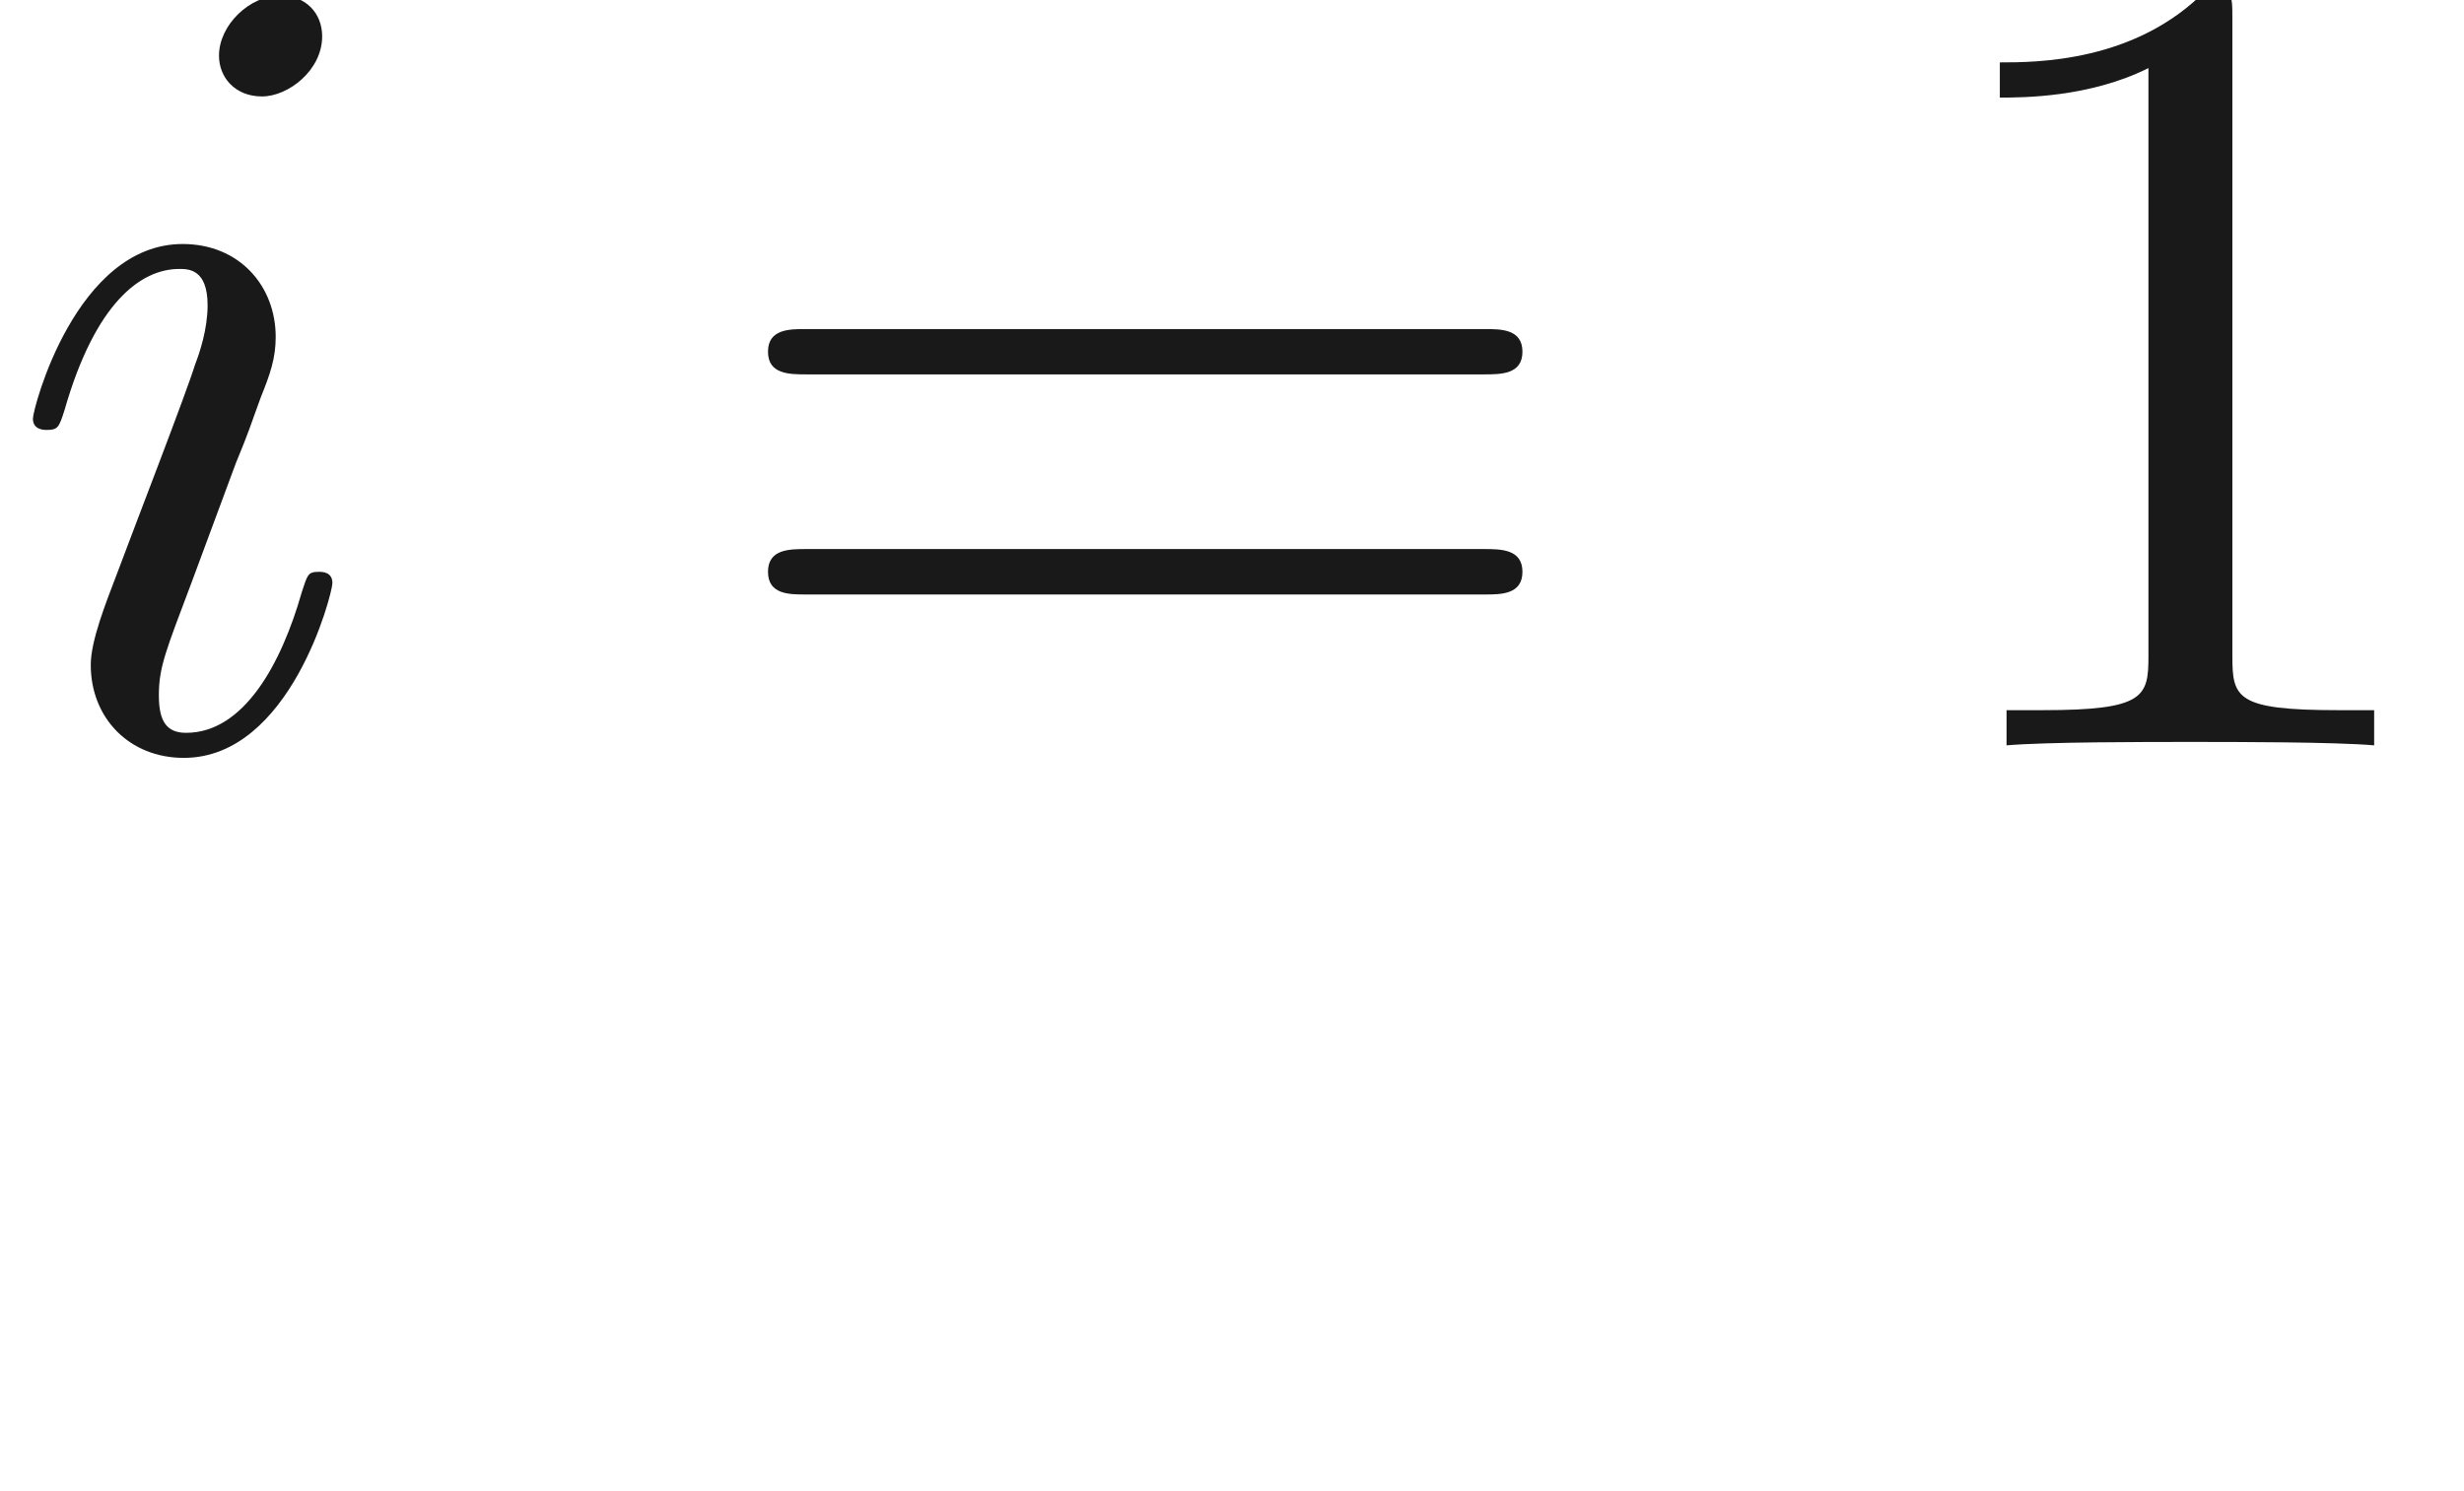
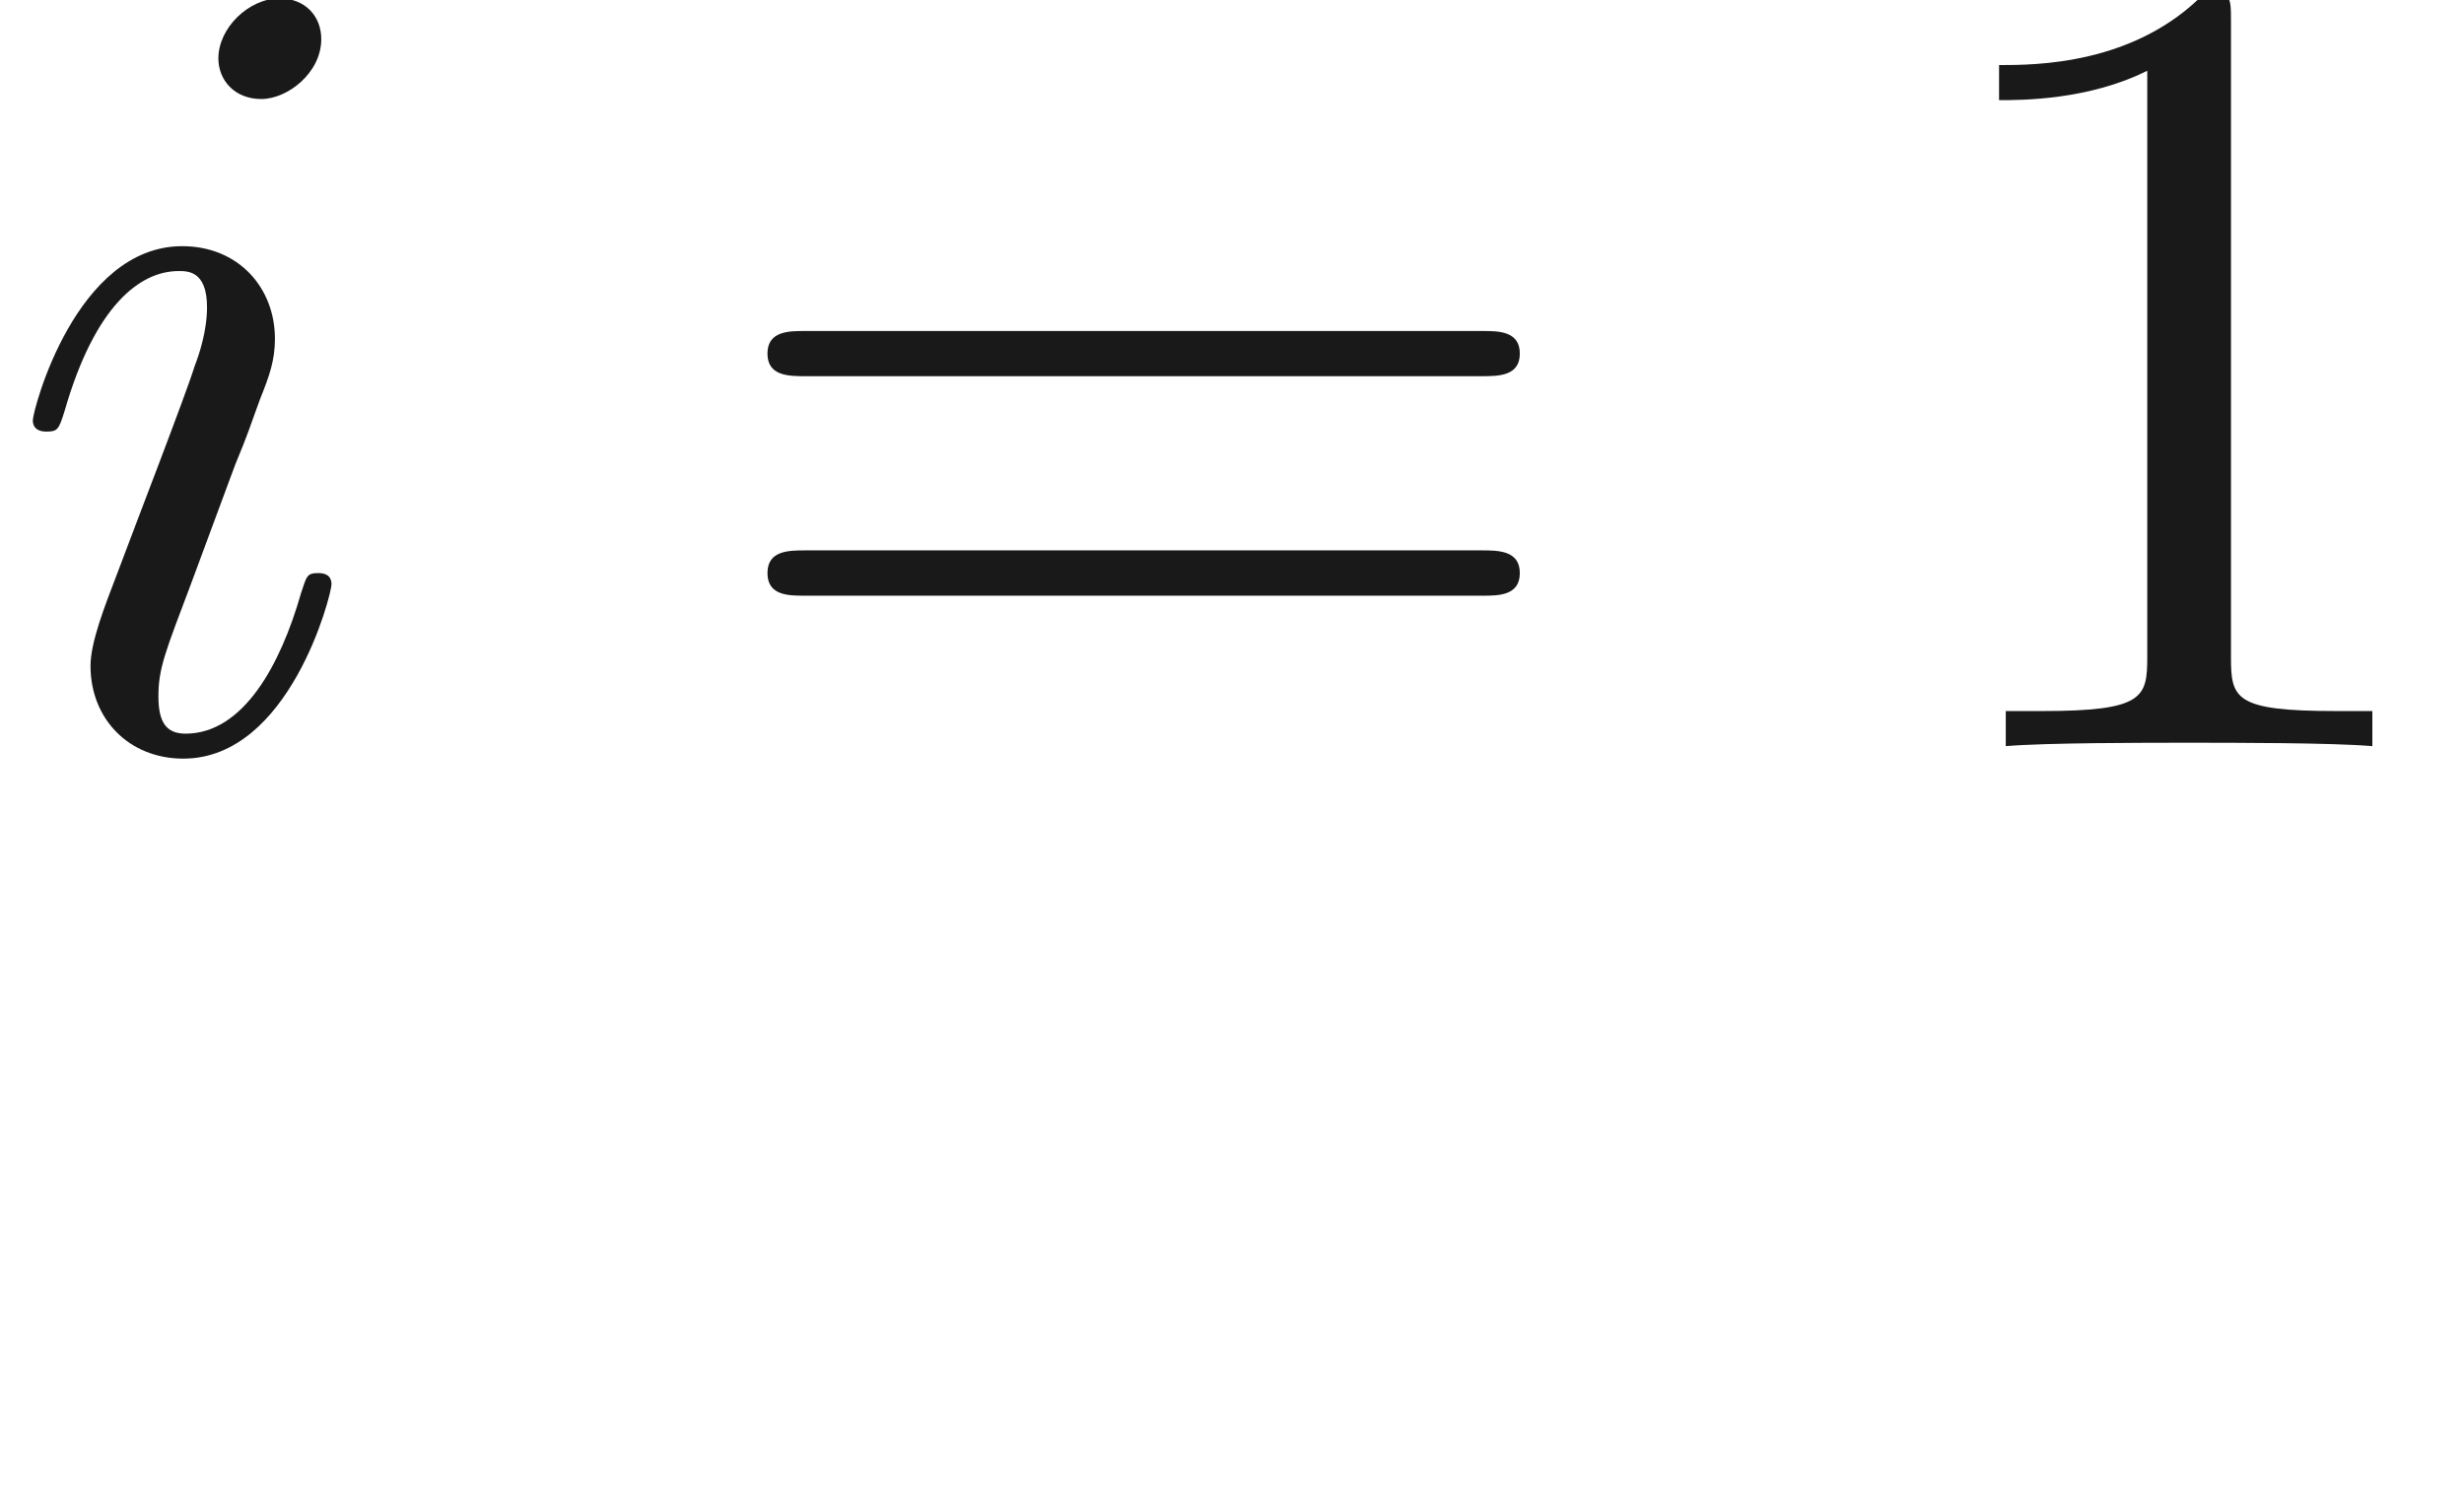
- <svg xmlns="http://www.w3.org/2000/svg" xmlns:ns1="http://github.com/leegao/readme2tex/" xmlns:xlink="http://www.w3.org/1999/xlink" height="13.092pt" ns1:offset="-3.9999999995821156e-05" version="1.1" viewBox="-52.093 -68.583 21.637 13.092" width="21.637pt">
+ <svg xmlns="http://www.w3.org/2000/svg" xmlns:ns1="http://github.com/leegao/readme2tex/" xmlns:xlink="http://www.w3.org/1999/xlink" height="13.141pt" ns1:offset="2.6645352591003757e-15" version="1.1" viewBox="-52.075 -68.608 21.697 13.141" width="21.697pt">
  <defs>
-     <path d="M2.829 -6.227C2.829 -6.426 2.69 -6.585 2.461 -6.585C2.192 -6.585 1.923 -6.326 1.923 -6.057C1.923 -5.868 2.062 -5.699 2.301 -5.699C2.531 -5.699 2.829 -5.928 2.829 -6.227ZM2.072 -2.481C2.192 -2.77 2.192 -2.79 2.291 -3.059C2.371 -3.258 2.421 -3.397 2.421 -3.587C2.421 -4.035 2.102 -4.403 1.604 -4.403C0.667 -4.403 0.289 -2.959 0.289 -2.869C0.289 -2.77 0.389 -2.77 0.408 -2.77C0.508 -2.77 0.518 -2.79 0.568 -2.949C0.837 -3.885 1.235 -4.184 1.574 -4.184C1.654 -4.184 1.823 -4.184 1.823 -3.865C1.823 -3.656 1.753 -3.447 1.714 -3.347C1.634 -3.088 1.186 -1.933 1.026 -1.504C0.927 -1.245 0.797 -0.917 0.797 -0.707C0.797 -0.239 1.136 0.11 1.614 0.11C2.55 0.11 2.919 -1.335 2.919 -1.425C2.919 -1.524 2.829 -1.524 2.8 -1.524C2.7 -1.524 2.7 -1.494 2.65 -1.345C2.471 -0.717 2.142 -0.11 1.634 -0.11C1.465 -0.11 1.395 -0.209 1.395 -0.438C1.395 -0.687 1.455 -0.827 1.684 -1.435L2.072 -2.481Z" id="g0-105" />
+     <path d="M2.829 -6.227C2.829 -6.426 2.69 -6.585 2.461 -6.585C2.192 -6.585 1.923 -6.326 1.923 -6.057C1.923 -5.868 2.062 -5.699 2.301 -5.699C2.531 -5.699 2.829 -5.928 2.829 -6.227ZM2.072 -2.481C2.192 -2.77 2.192 -2.79 2.291 -3.059C2.371 -3.258 2.421 -3.397 2.421 -3.587C2.421 -4.035 2.102 -4.403 1.604 -4.403C0.667 -4.403 0.289 -2.959 0.289 -2.869C0.289 -2.77 0.389 -2.77 0.408 -2.77C0.508 -2.77 0.518 -2.79 0.568 -2.949C0.837 -3.885 1.235 -4.184 1.574 -4.184C1.654 -4.184 1.823 -4.184 1.823 -3.866C1.823 -3.656 1.753 -3.447 1.714 -3.347C1.634 -3.088 1.186 -1.933 1.026 -1.504C0.927 -1.245 0.797 -0.917 0.797 -0.707C0.797 -0.239 1.136 0.11 1.614 0.11C2.55 0.11 2.919 -1.335 2.919 -1.425C2.919 -1.524 2.829 -1.524 2.8 -1.524C2.7 -1.524 2.7 -1.494 2.65 -1.345C2.471 -0.717 2.142 -0.11 1.634 -0.11C1.465 -0.11 1.395 -0.209 1.395 -0.438C1.395 -0.687 1.455 -0.827 1.684 -1.435L2.072 -2.481Z" id="g0-105" />
    <path d="M2.929 -6.376C2.929 -6.615 2.929 -6.635 2.7 -6.635C2.082 -5.998 1.205 -5.998 0.887 -5.998V-5.689C1.086 -5.689 1.674 -5.689 2.192 -5.948V-0.787C2.192 -0.428 2.162 -0.309 1.265 -0.309H0.946V0C1.295 -0.03 2.162 -0.03 2.56 -0.03S3.826 -0.03 4.174 0V-0.309H3.856C2.959 -0.309 2.929 -0.418 2.929 -0.787V-6.376Z" id="g1-49" />
    <path d="M6.844 -3.258C6.994 -3.258 7.183 -3.258 7.183 -3.457S6.994 -3.656 6.854 -3.656H0.887C0.747 -3.656 0.558 -3.656 0.558 -3.457S0.747 -3.258 0.897 -3.258H6.844ZM6.854 -1.325C6.994 -1.325 7.183 -1.325 7.183 -1.524S6.994 -1.724 6.844 -1.724H0.897C0.747 -1.724 0.558 -1.724 0.558 -1.524S0.747 -1.325 0.887 -1.325H6.854Z" id="g1-61" />
-     <path d="M3.318 -0.757C3.357 -0.359 3.626 0.06 4.095 0.06C4.304 0.06 4.912 -0.08 4.912 -0.887V-1.445H4.663V-0.887C4.663 -0.309 4.413 -0.249 4.304 -0.249C3.975 -0.249 3.935 -0.697 3.935 -0.747V-2.74C3.935 -3.158 3.935 -3.547 3.577 -3.915C3.188 -4.304 2.69 -4.463 2.212 -4.463C1.395 -4.463 0.707 -3.995 0.707 -3.337C0.707 -3.039 0.907 -2.869 1.166 -2.869C1.445 -2.869 1.624 -3.068 1.624 -3.328C1.624 -3.447 1.574 -3.776 1.116 -3.786C1.385 -4.135 1.873 -4.244 2.192 -4.244C2.68 -4.244 3.248 -3.856 3.248 -2.969V-2.6C2.74 -2.57 2.042 -2.54 1.415 -2.242C0.667 -1.903 0.418 -1.385 0.418 -0.946C0.418 -0.139 1.385 0.11 2.012 0.11C2.67 0.11 3.128 -0.289 3.318 -0.757ZM3.248 -2.391V-1.395C3.248 -0.448 2.531 -0.11 2.082 -0.11C1.594 -0.11 1.186 -0.458 1.186 -0.956C1.186 -1.504 1.604 -2.331 3.248 -2.391Z" id="g1-97" />
+     <path d="M3.318 -0.757C3.357 -0.359 3.626 0.06 4.095 0.06C4.304 0.06 4.912 -0.08 4.912 -0.887V-1.445H4.663V-0.887C4.663 -0.309 4.413 -0.249 4.304 -0.249C3.975 -0.249 3.935 -0.697 3.935 -0.747V-2.74C3.935 -3.158 3.935 -3.547 3.577 -3.915C3.188 -4.304 2.69 -4.463 2.212 -4.463C1.395 -4.463 0.707 -3.995 0.707 -3.337C0.707 -3.039 0.907 -2.869 1.166 -2.869C1.445 -2.869 1.624 -3.068 1.624 -3.328C1.624 -3.447 1.574 -3.776 1.116 -3.786C1.385 -4.134 1.873 -4.244 2.192 -4.244C2.68 -4.244 3.248 -3.856 3.248 -2.969V-2.6C2.74 -2.57 2.042 -2.54 1.415 -2.242C0.667 -1.903 0.418 -1.385 0.418 -0.946C0.418 -0.139 1.385 0.11 2.012 0.11C2.67 0.11 3.128 -0.289 3.318 -0.757ZM3.248 -2.391V-1.395C3.248 -0.448 2.531 -0.11 2.082 -0.11C1.594 -0.11 1.186 -0.458 1.186 -0.956C1.186 -1.504 1.604 -2.331 3.248 -2.391Z" id="g1-97" />
  </defs>
  <g fill-opacity="0.9" id="page1">
-     <use x="-52.093" y="-62.037" xlink:href="#g0-105" />
-     <use x="-45.907" y="-62.037" xlink:href="#g1-61" />
-     <use x="-35.419" y="-62.037" xlink:href="#g1-49" />
+     <use x="-52.075" y="-62.037" xlink:href="#g0-105" />
+     <use x="-45.875" y="-62.037" xlink:href="#g1-61" />
+     <use x="-35.359" y="-62.037" xlink:href="#g1-49" />
  </g>
</svg>
